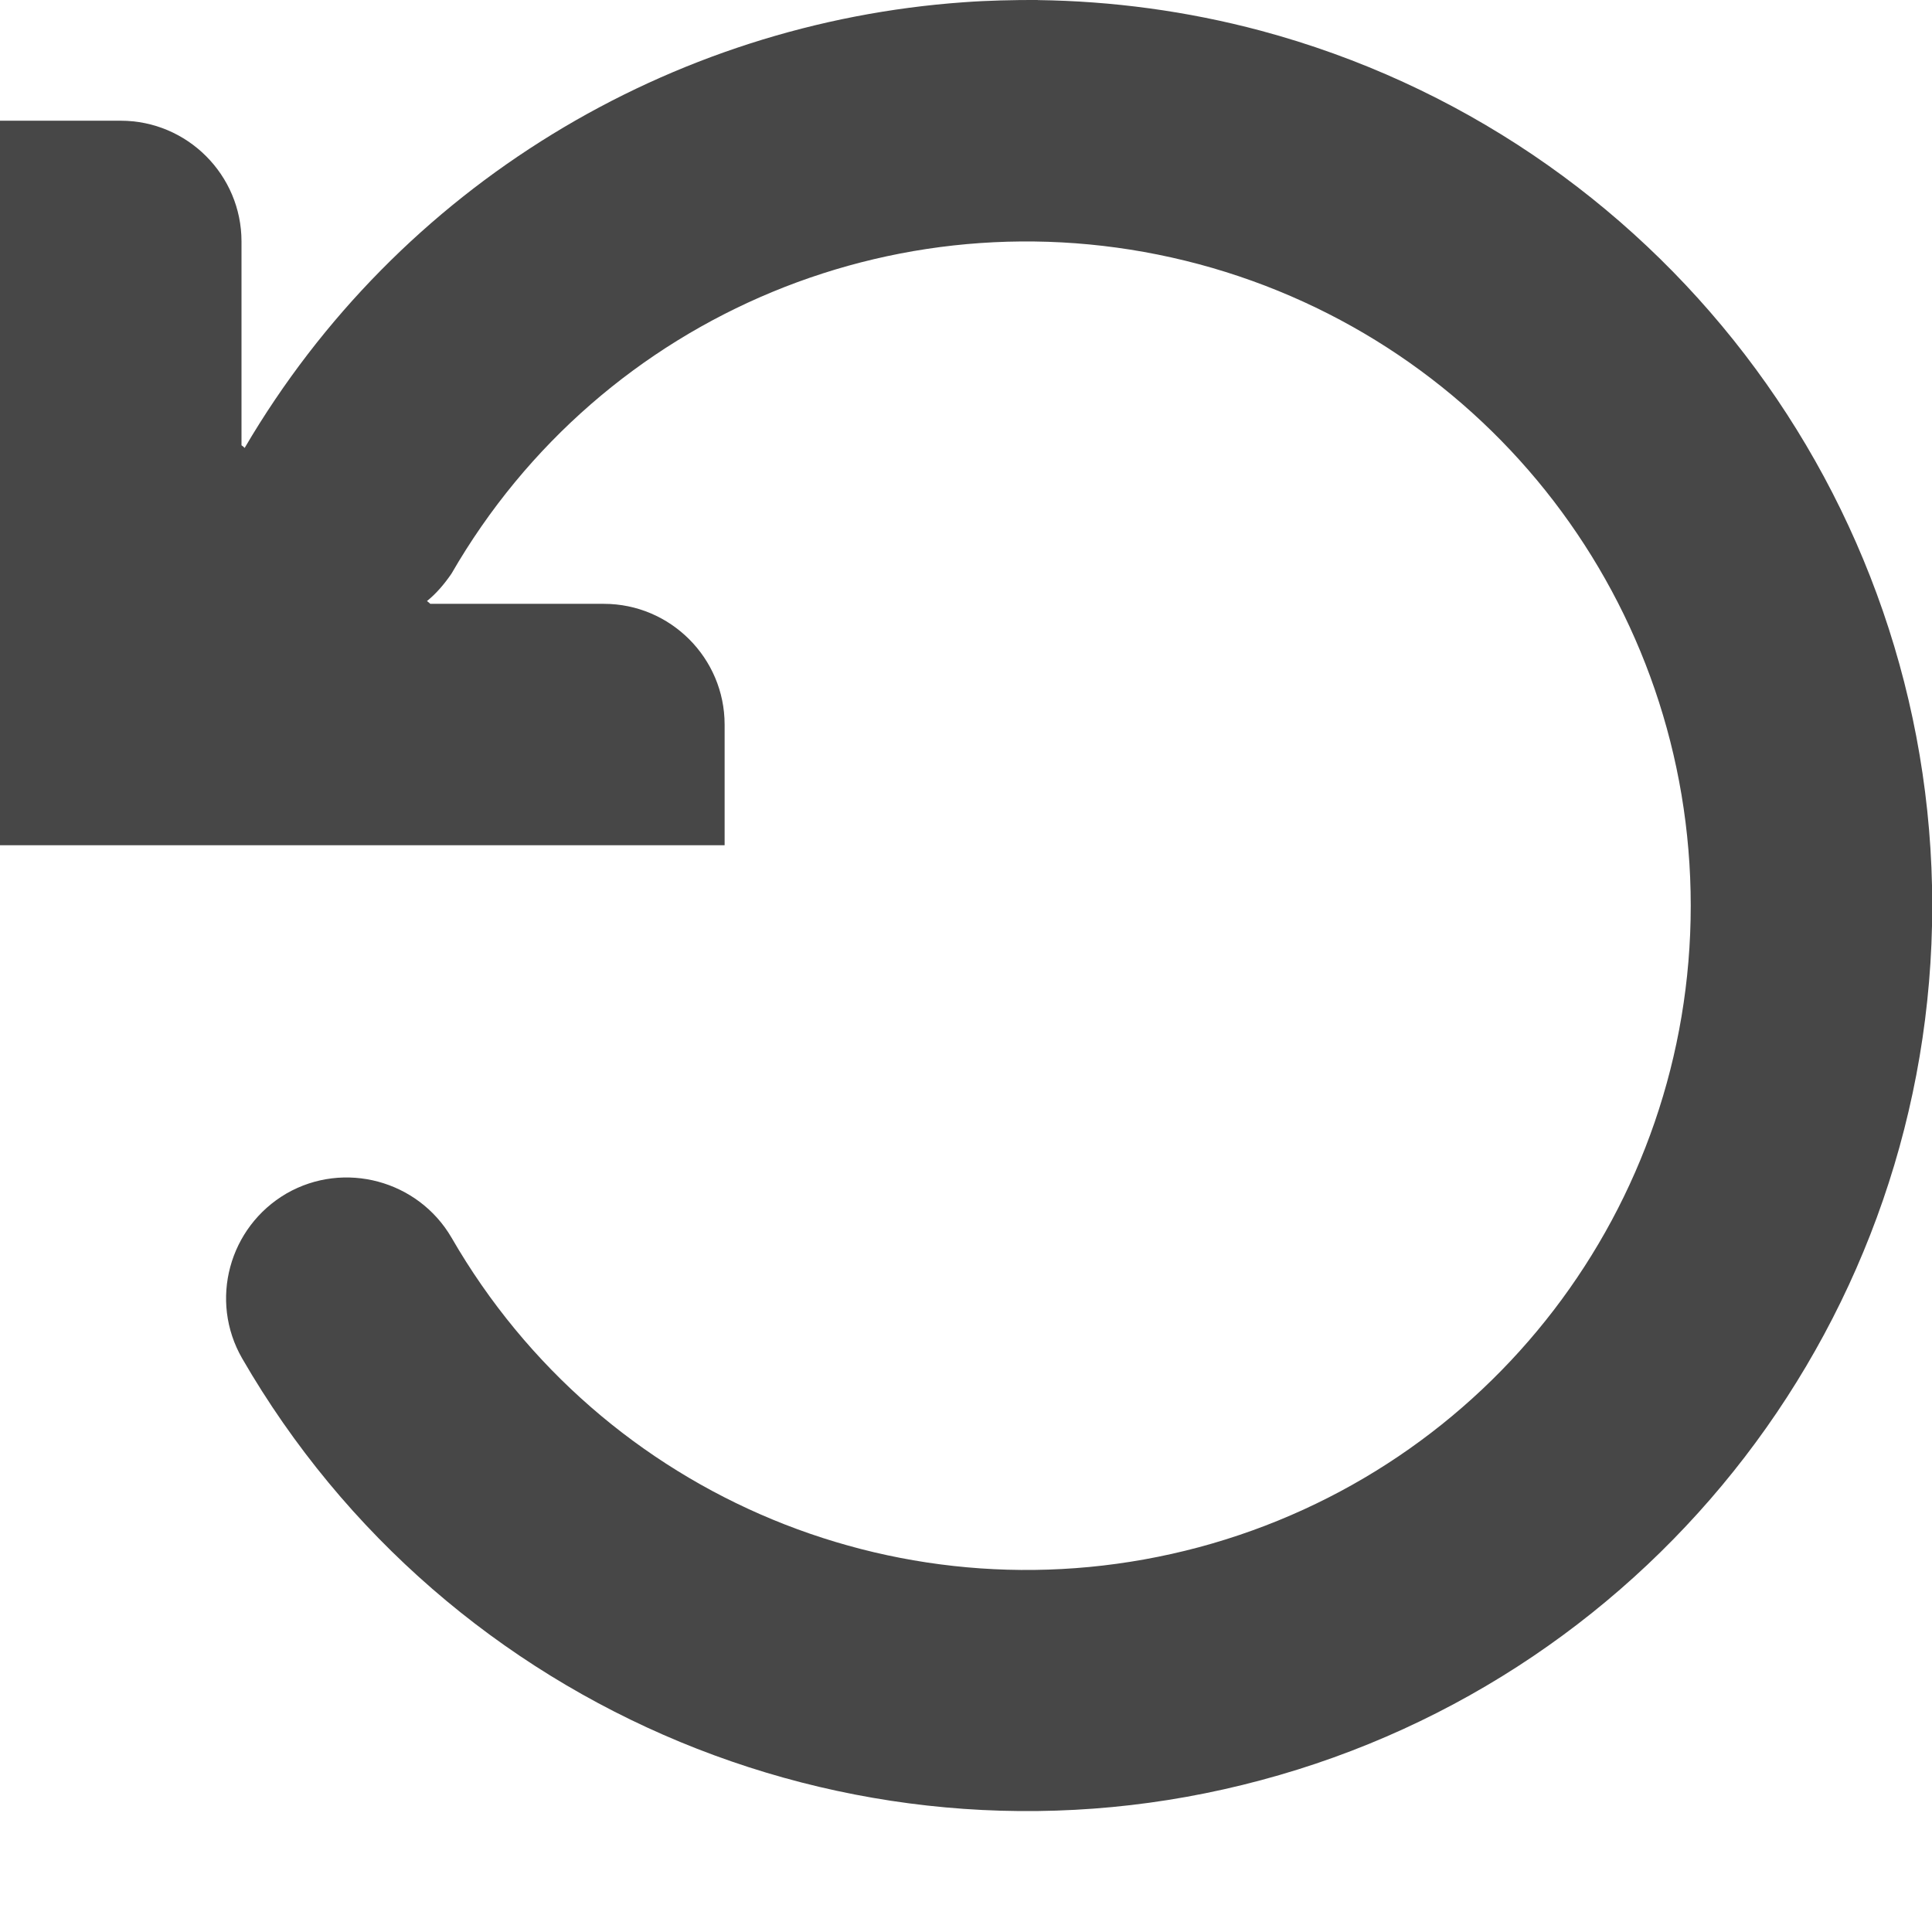
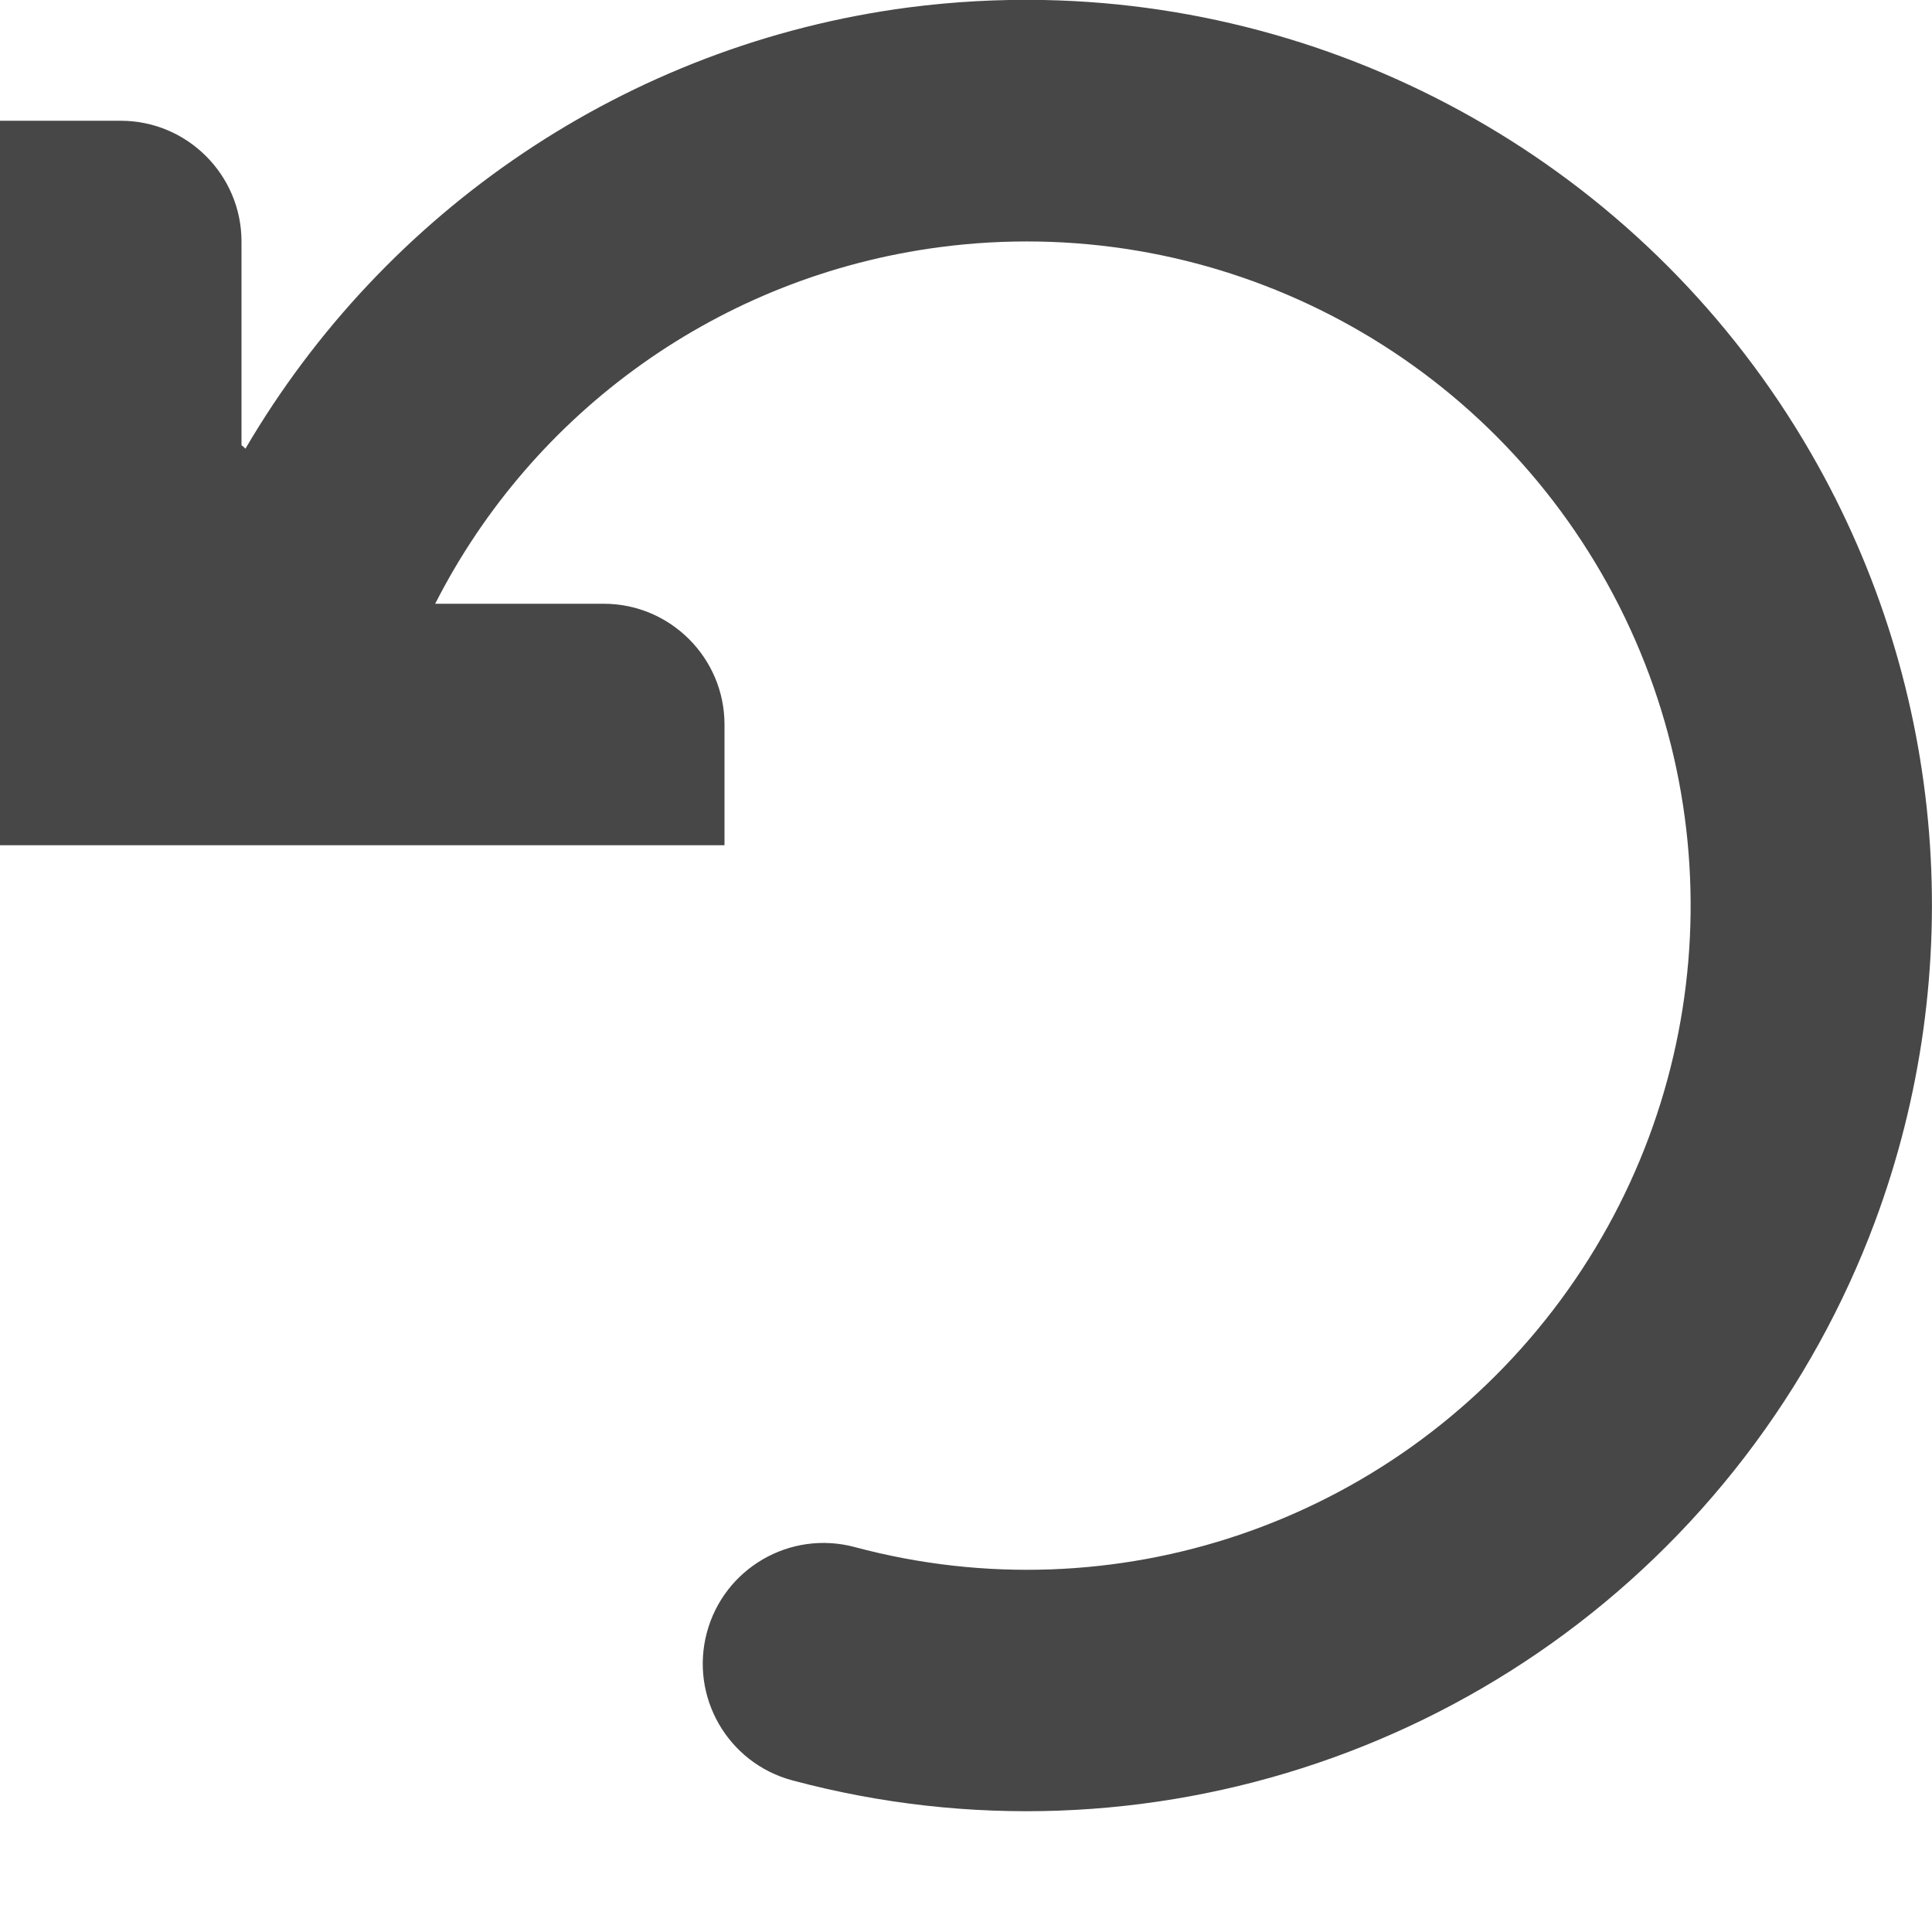
<svg xmlns="http://www.w3.org/2000/svg" width="16" height="16" version="1.1" id="svg18">
  <defs id="defs22" />
-   <g id="g841" transform="translate(-9e-7,-0.381295)">
-     <path d="m 8.595,0.382 c 0.613,0.008 1.234,0.09 1.848,0.254 3.273,0.879 5.559,3.855 5.559,7.246 0,3.391 -2.285,6.367 -5.559,7.242 -3.273,0.879 -6.742,-0.559 -8.437,-3.492 -0.277,-0.48 -0.109,-1.09 0.367,-1.367 0.477,-0.274 1.09,-0.109 1.367,0.367 1.246,2.16 3.777,3.207 6.188,2.563 2.406,-0.645 4.074,-2.82 4.074,-5.313 0,-2.496 -1.668,-4.668 -4.074,-5.313 C 7.516,1.925 4.985,2.972 3.739,5.132 3.68,5.218 3.614,5.296 3.536,5.359 l 0.019,0.015 0.008,0.008 h 1.438 c 0.551,0 1,0.449 1,1 V 7.381 H 0 v -6 h 1 c 0.551,0 1,0.449 1,1 v 1.688 l 0.015,0.011 0.011,0.011 C 3.304,1.912 5.558,0.572 7.98,0.4 c 0.203,-0.015 0.406,-0.019 0.613,-0.019 z m 0,0" fill="#2e3436" id="path92742" style="fill:#474747;stroke-width:1;fill-opacity:1" />
-   </g>
+   <path id="path92742" style="fill:#474747;fill-opacity:1;stroke-width:1" d="M 8.643 0 C 8.271 -0.007 7.897 0.013 7.521 0.062 C 5.192 0.369 3.185 1.748 2.033 3.715 L 2.027 3.711 L 2.016 3.699 L 2 3.688 L 2 2 C 2 1.449 1.551 1 1 1 L 0 1 L 0 7 L 6 7 L 6 6 C 6 5.449 5.551 5 5 5 L 3.604 5 C 4.414 3.408 5.961 2.287 7.781 2.047 C 9.99 1.756 12.15 2.821 13.264 4.75 C 14.377 6.679 14.219 9.081 12.863 10.848 C 11.507 12.615 9.23 13.389 7.078 12.812 A 1 1 0 0 0 5.854 13.52 A 1 1 0 0 0 6.561 14.744 C 9.488 15.529 12.604 14.471 14.449 12.066 C 14.91 11.465 15.271 10.806 15.527 10.119 C 16.295 8.057 16.133 5.718 14.996 3.75 C 13.67 1.454 11.242 0.05 8.643 0 z " />
+   <path style="opacity:1;fill:none;stroke:#a40000;stroke-width:2;stroke-linecap:round;stroke-miterlimit:4;stroke-dasharray:none;stroke-opacity:1" d="m -0.133,-22.97 a 6.5,6.5 0 0 1 -6.005,-4.013 6.5,6.5 0 0 1 1.409,-7.084 6.5,6.5 0 0 1 7.084,-1.409 6.5,6.5 0 0 1 4.013,6.005" transform="rotate(105)" id="path4957" />
</svg>
